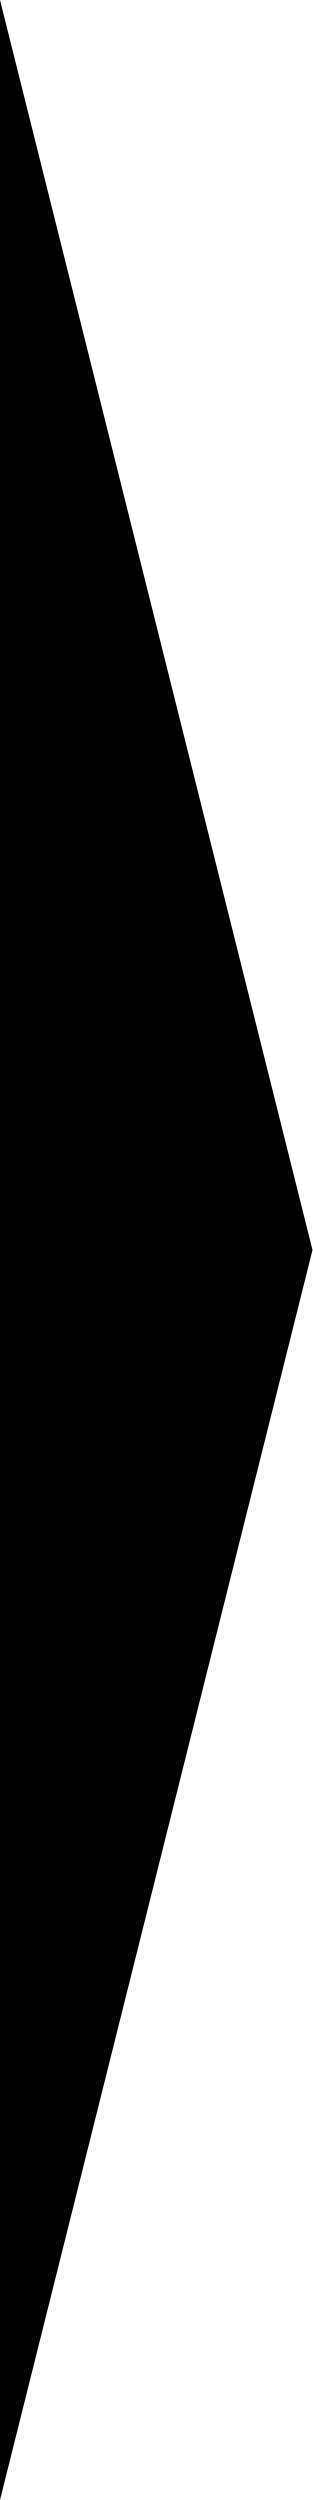
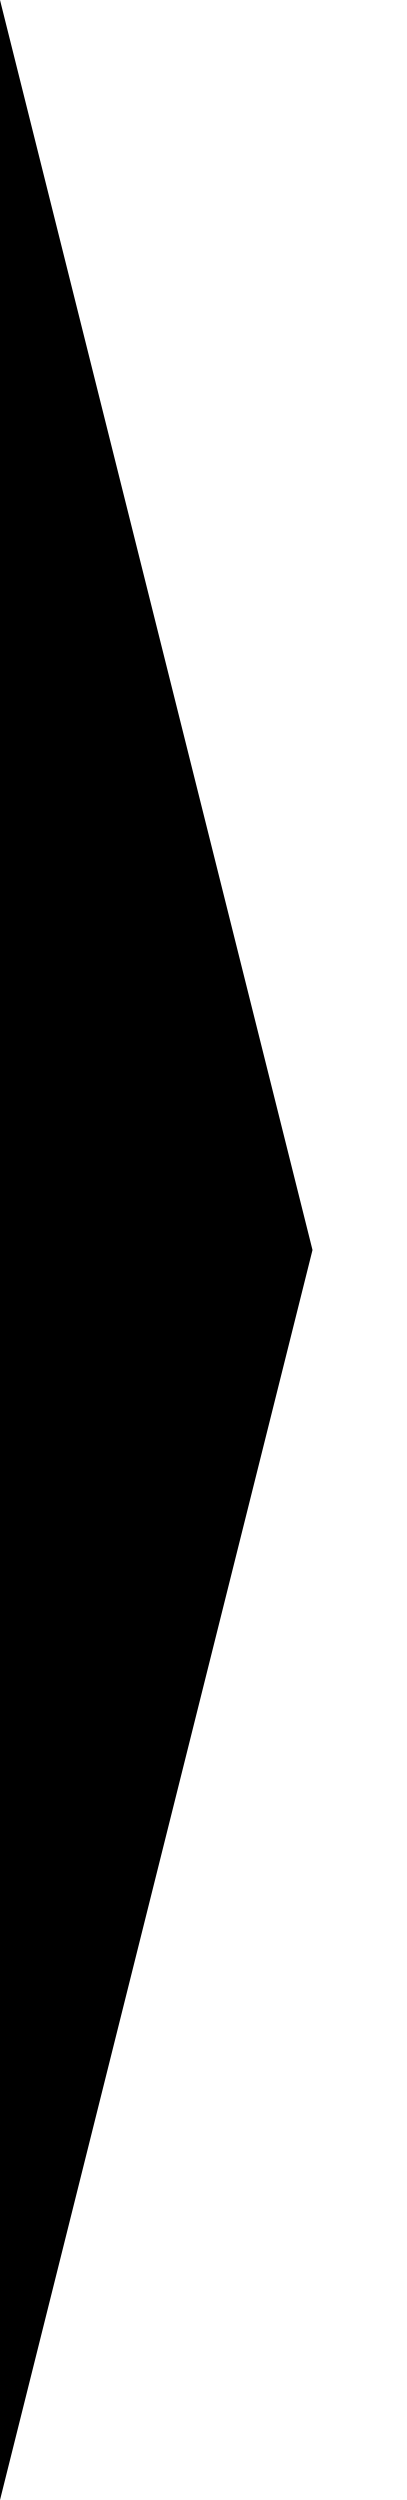
- <svg xmlns="http://www.w3.org/2000/svg" version="1.1" id="Layer_1" x="0px" y="0px" viewBox="0 0 10 80" style="enable-background:new 0 0 10 80;" xml:space="preserve">
+ <svg xmlns="http://www.w3.org/2000/svg" version="1.1" id="Layer_1" x="0px" y="0px" viewBox="0 0 13 80" style="enable-background:new 0 0 10 80;" xml:space="preserve">
  <polygon class="st0" points="10,40 0,80 0,0 " />
</svg>
